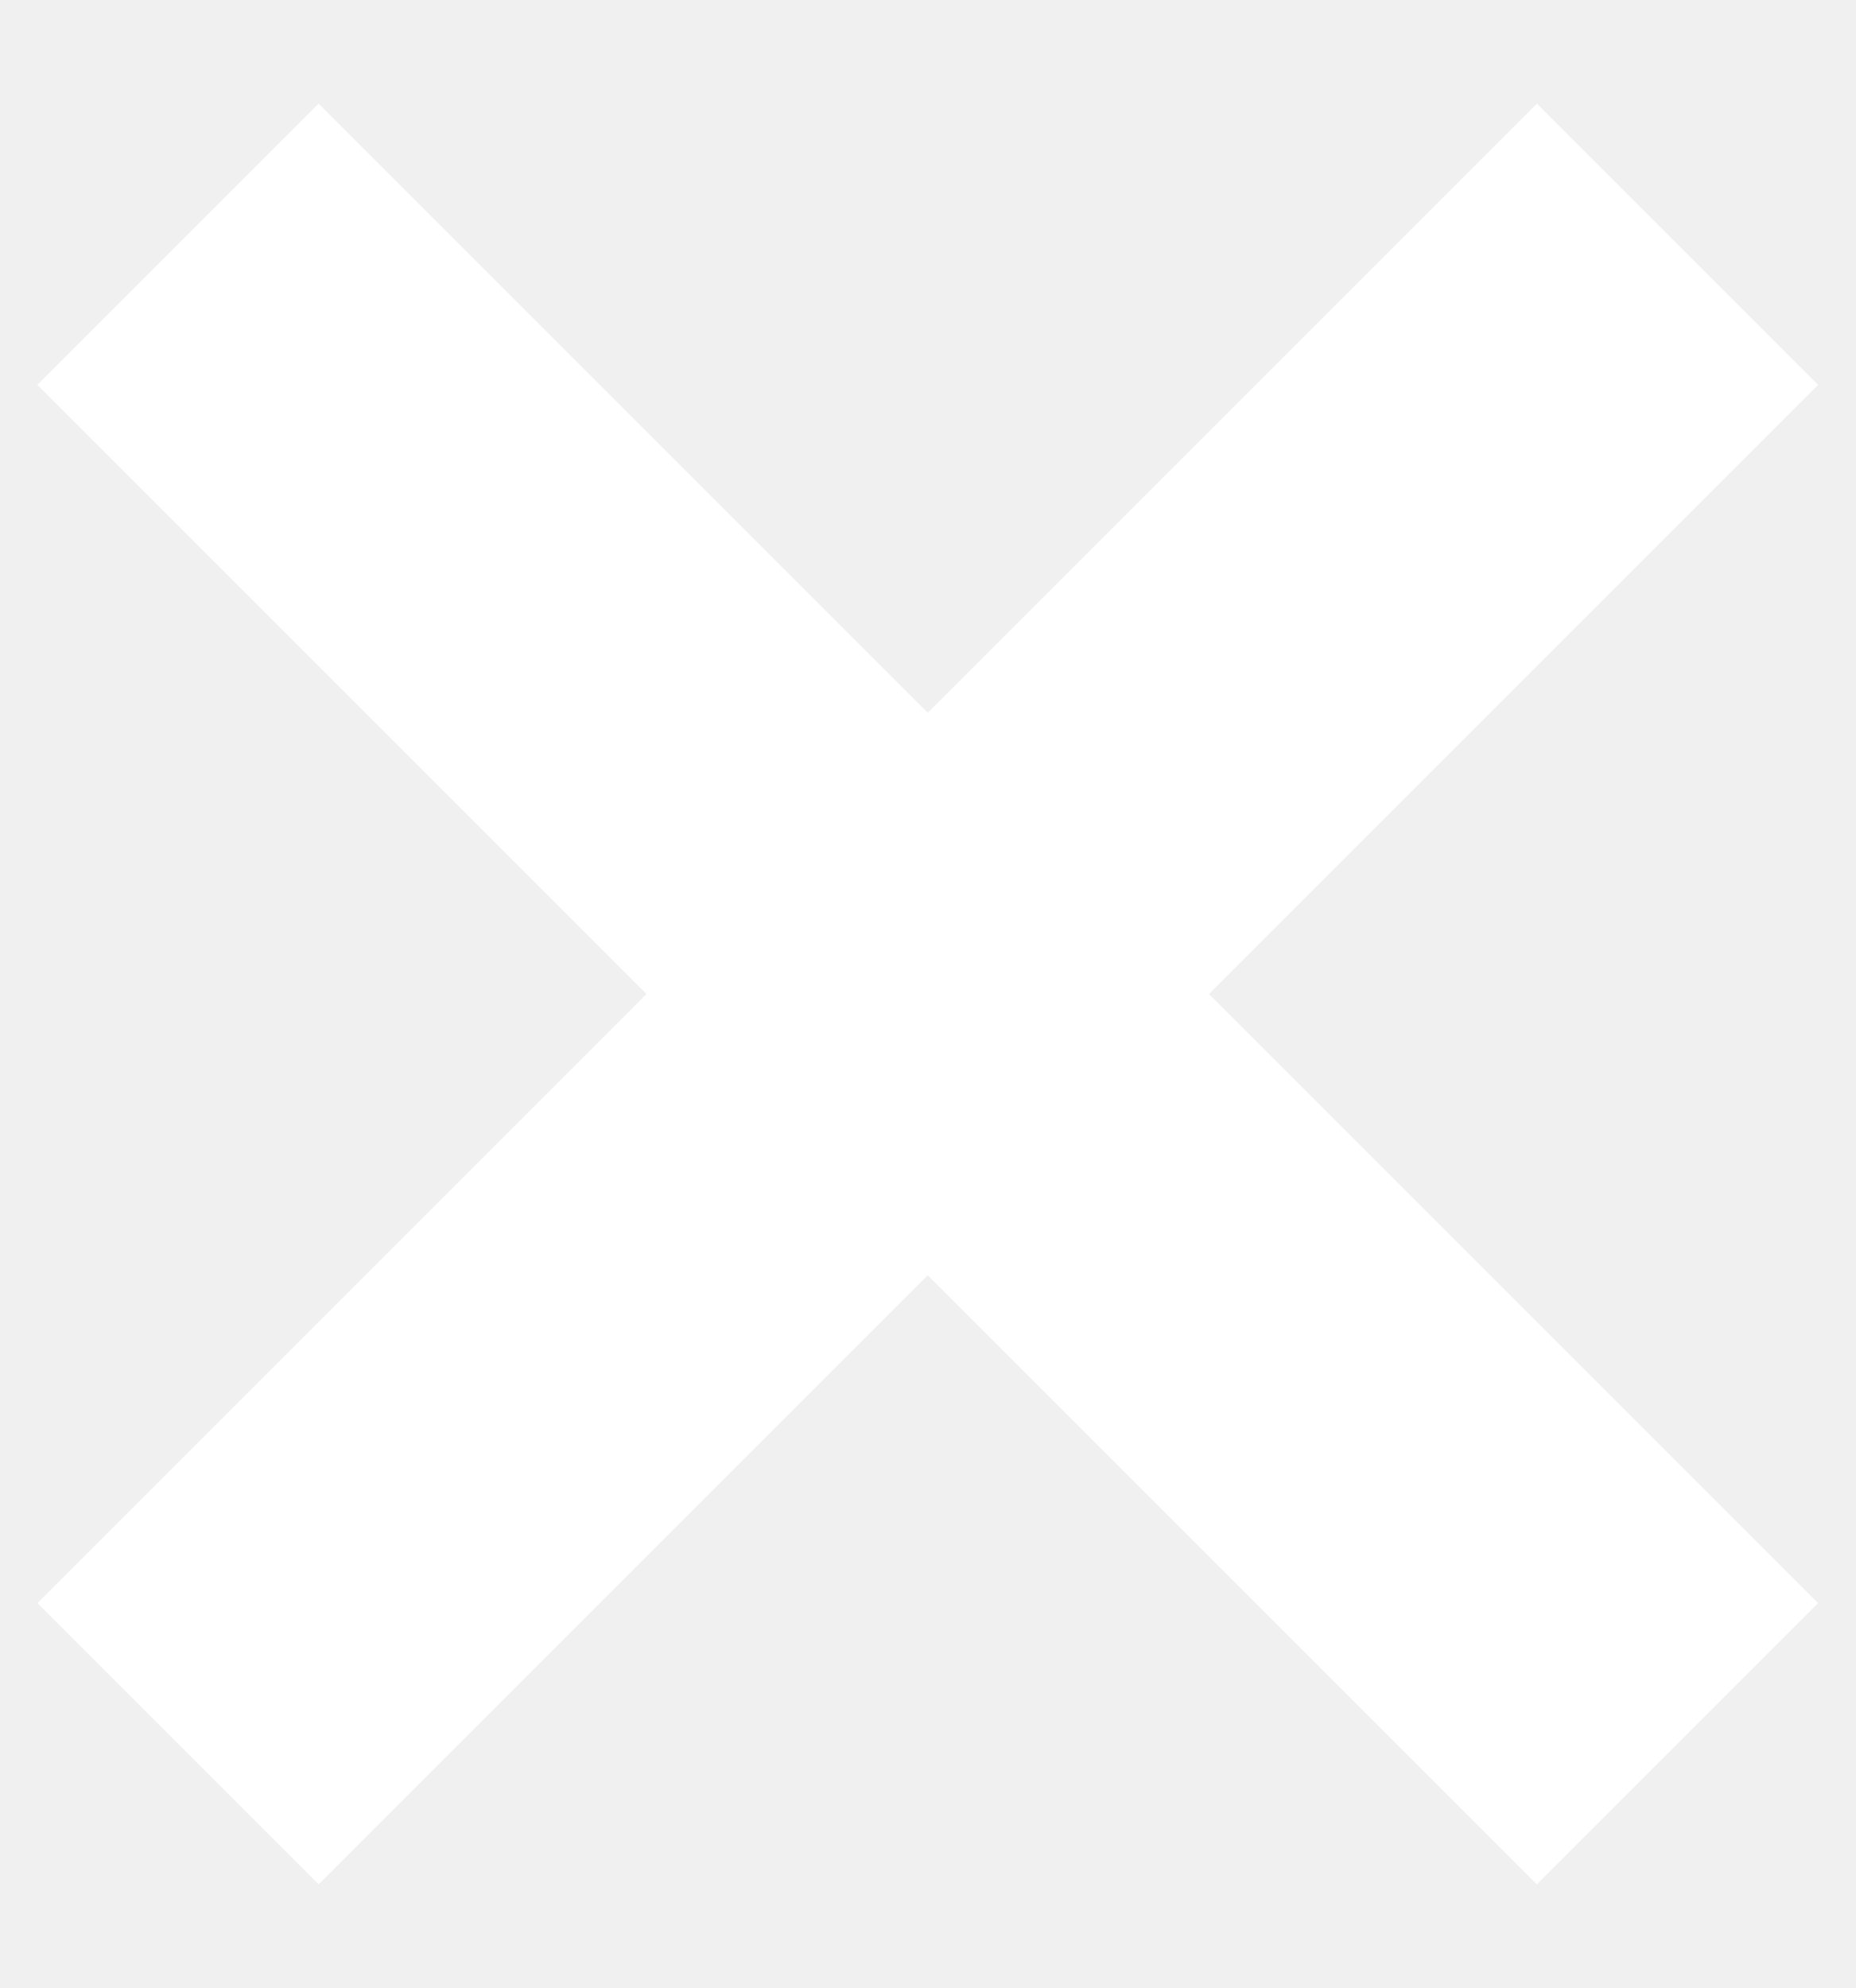
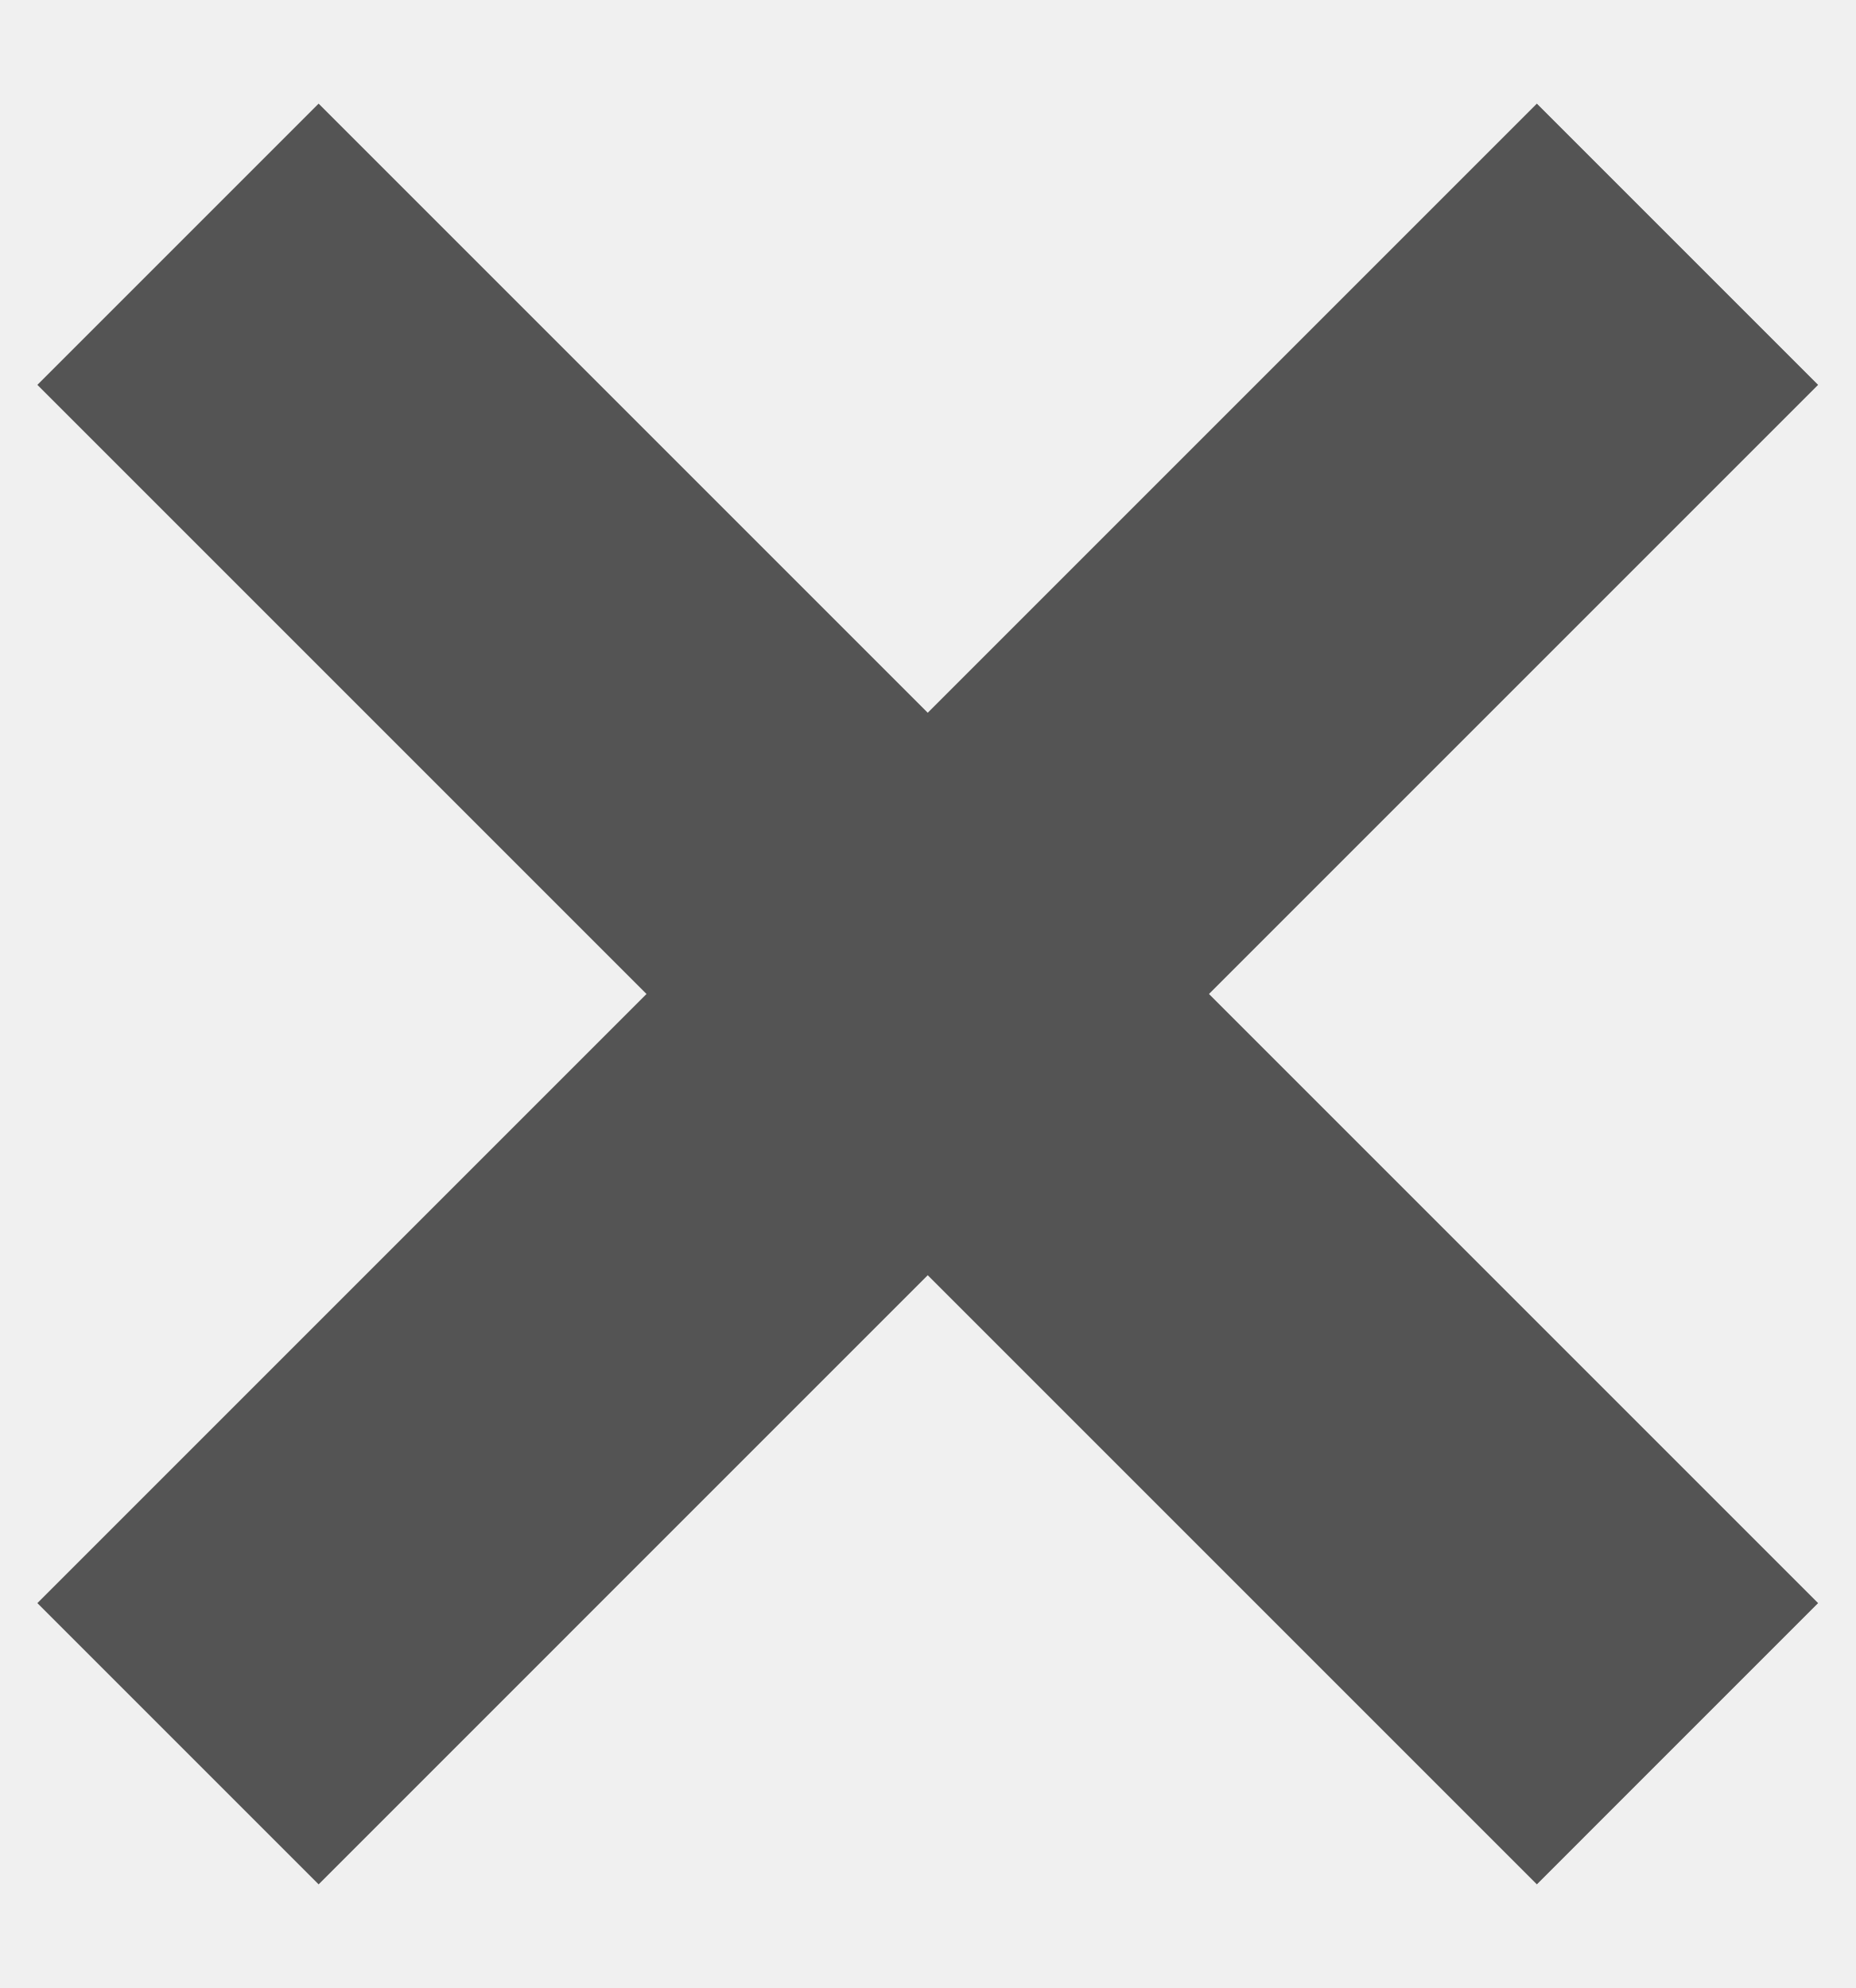
<svg xmlns="http://www.w3.org/2000/svg" width="14" height="15">
-   <g fill="#FFF" fill-rule="evenodd">
+   <g fill="#545454" fill-rule="evenodd">
    <path d="M2.404.782l11.314 11.314-2.122 2.122L.282 2.904z" />
    <path d="M.282 12.096L11.596.782l2.122 2.122L2.404 14.218z" />
  </g>
</svg>
